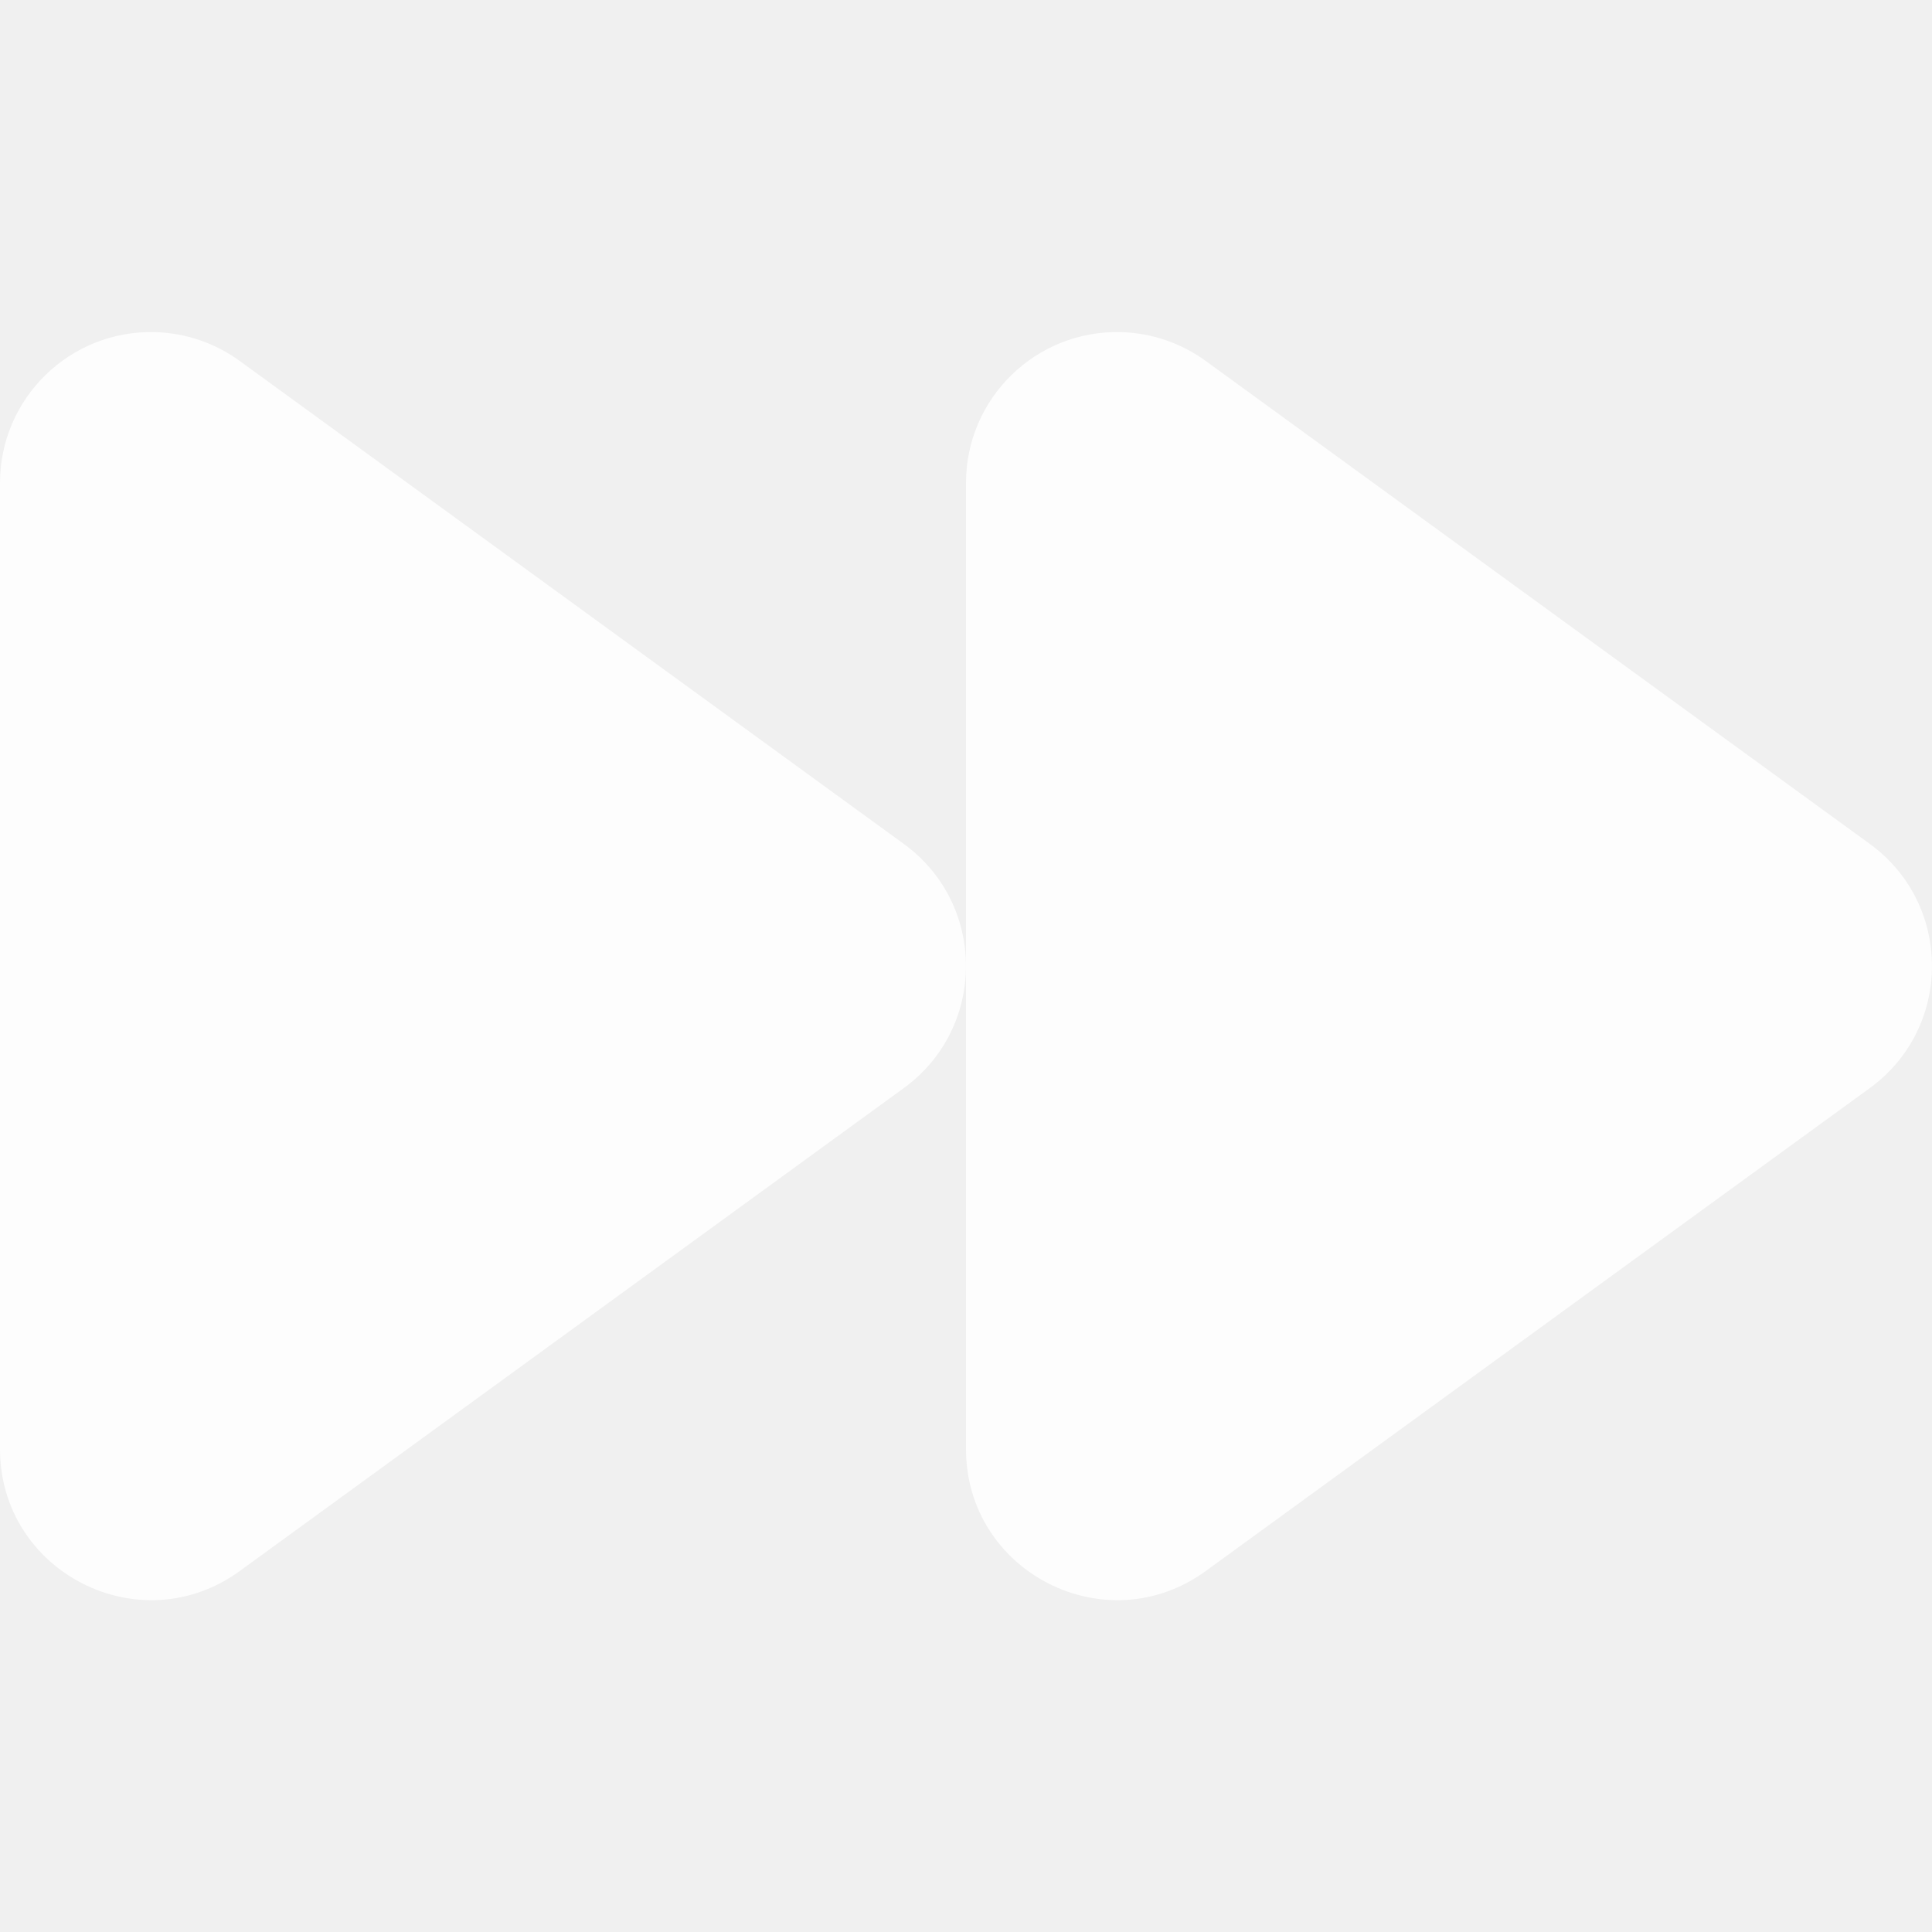
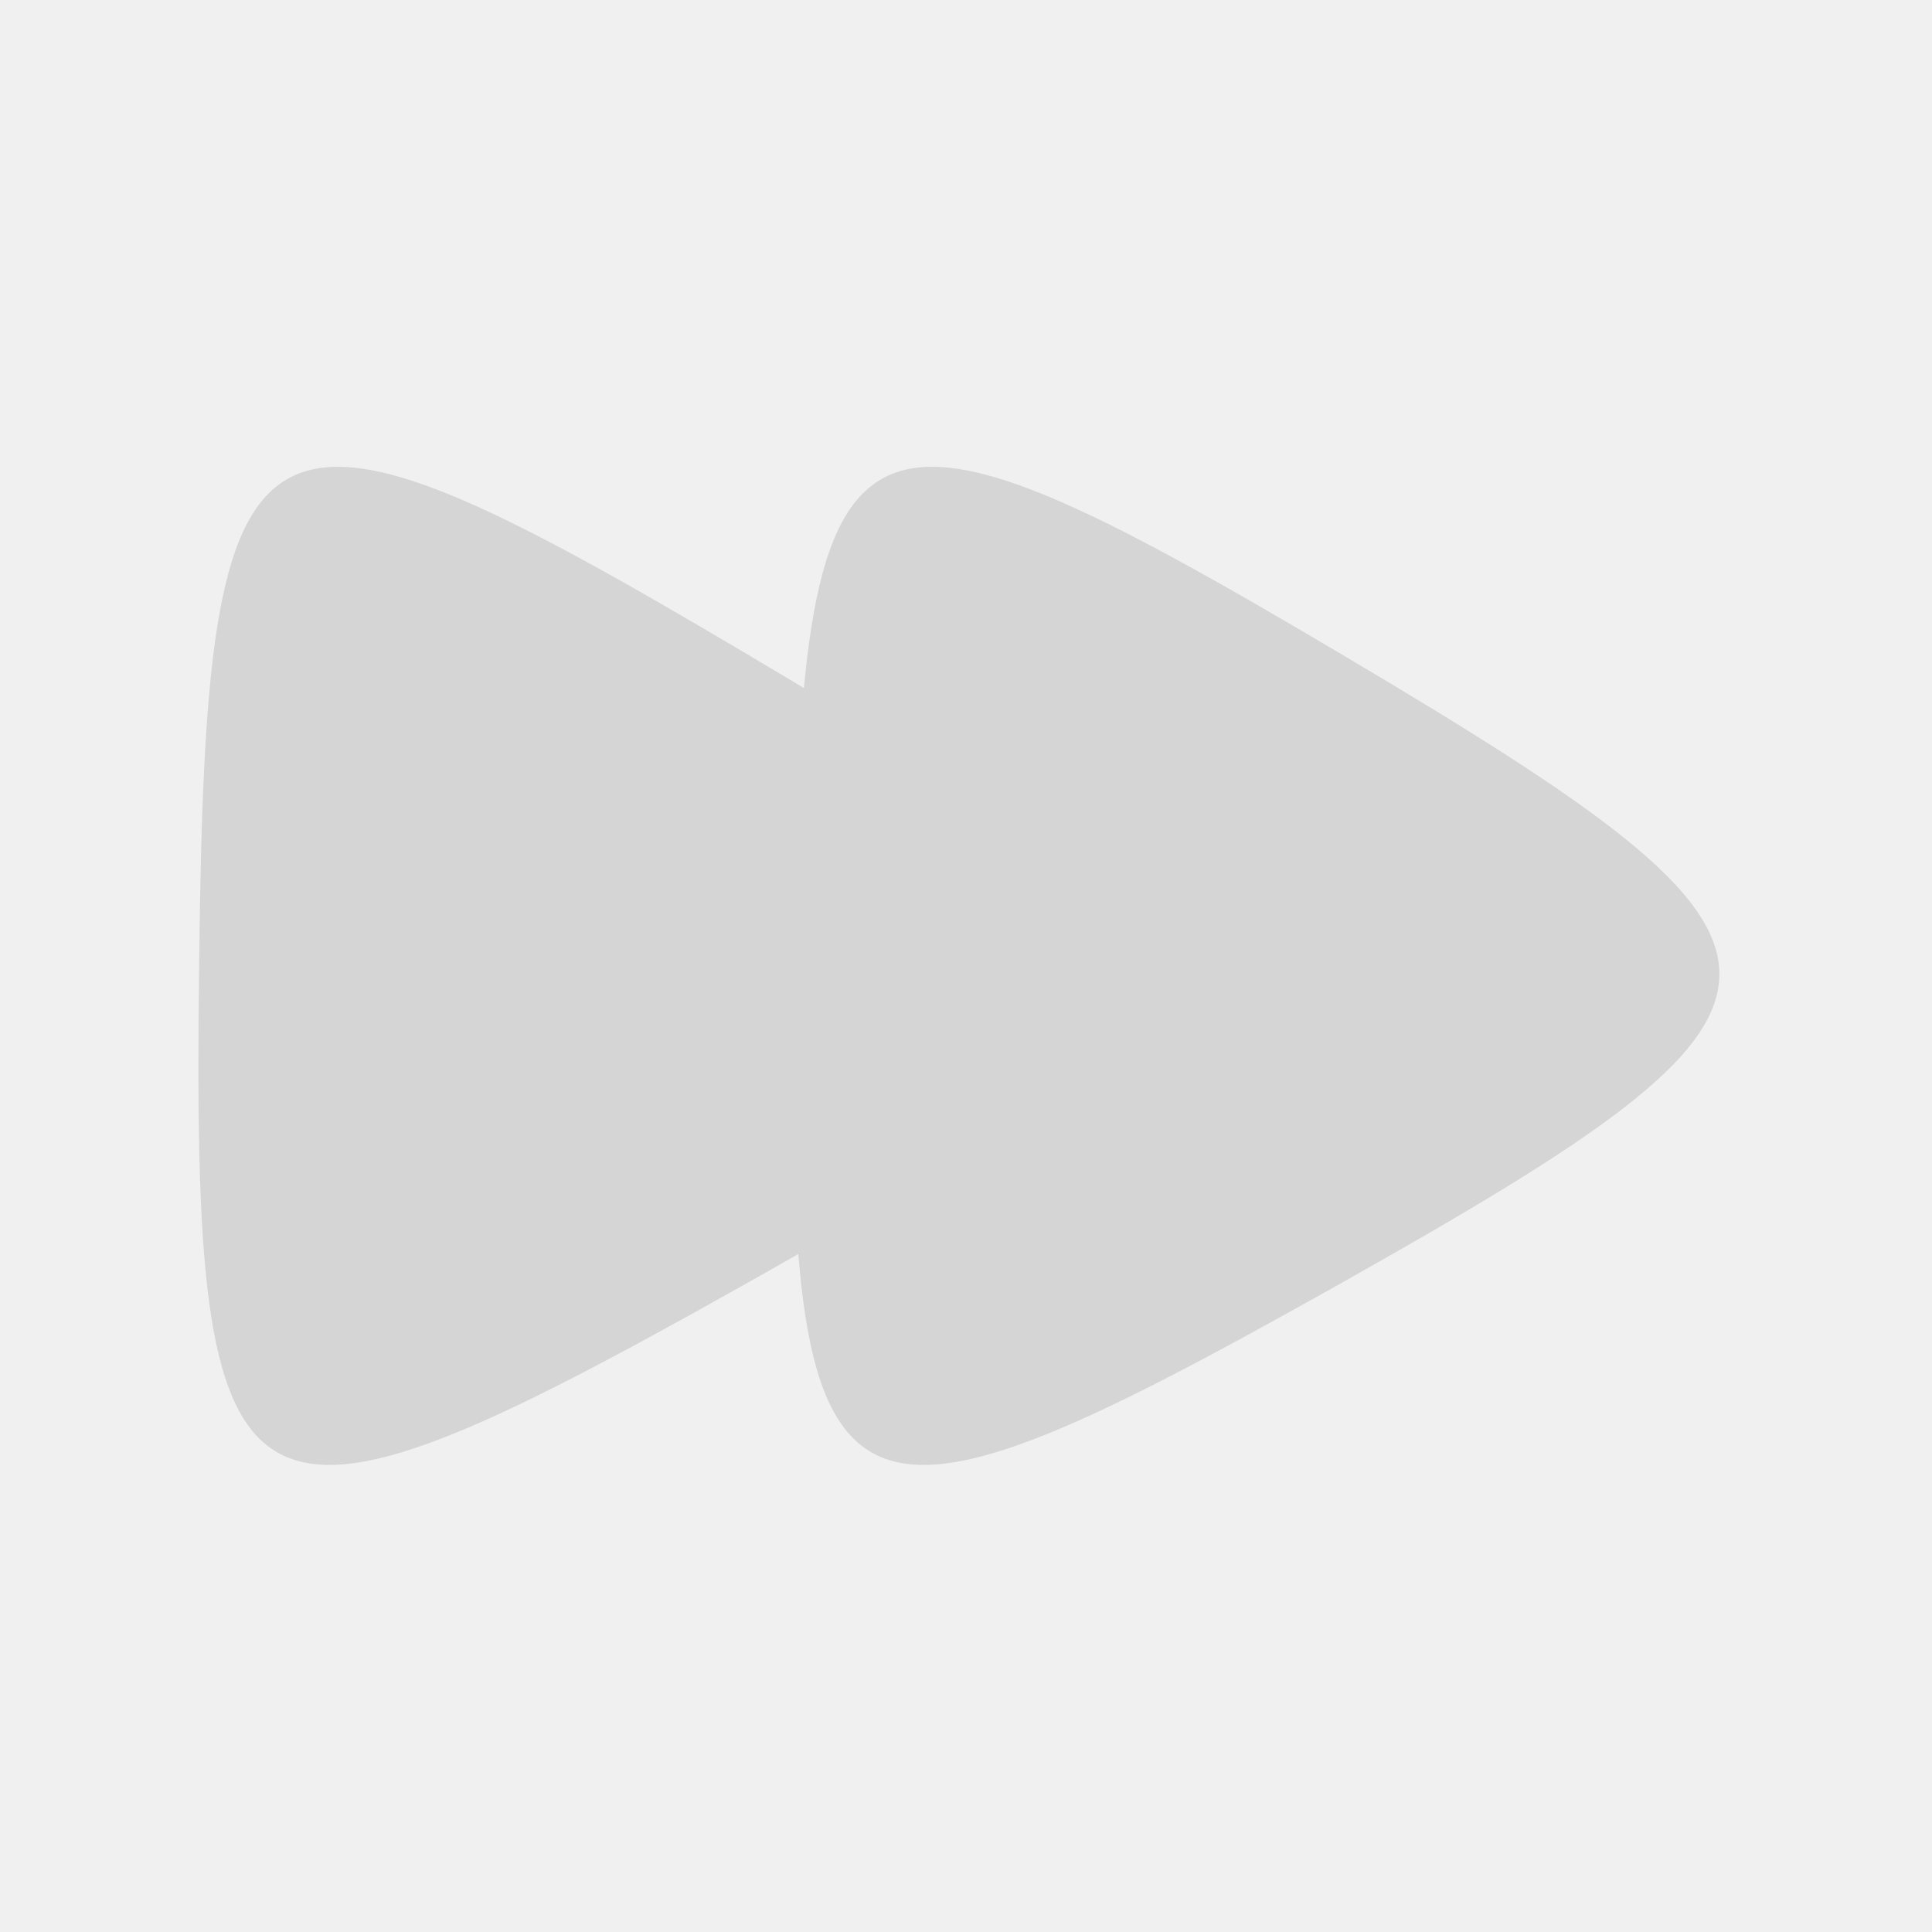
<svg xmlns="http://www.w3.org/2000/svg" xmlns:xlink="http://www.w3.org/1999/xlink" id="svg2" height="64" width="64" version="1.1" viewBox="0 0 64 64">
  <defs id="defs14">
    <linearGradient id="linearGradient3253">
      <stop id="stop3255" offset="0" style="stop-color:#89d5f8;stop-opacity:1;" />
      <stop id="stop3257" offset="1" style="stop-color:#00899e;stop-opacity:1;" />
    </linearGradient>
    <linearGradient id="linearGradient11979">
      <stop id="stop11981" offset="0" style="stop-color:#ffffff;stop-opacity:1;" />
      <stop id="stop11983" offset="1" style="stop-color:#729fcf;stop-opacity:1" />
    </linearGradient>
    <linearGradient id="linearGradient2846">
      <stop style="stop-color:#8a8a8a;stop-opacity:1;" offset="0" id="stop2848" />
      <stop style="stop-color:#484848;stop-opacity:1;" offset="1" id="stop2850" />
    </linearGradient>
    <linearGradient id="linearGradient2366">
      <stop style="stop-color:#ffffff;stop-opacity:1;" offset="0" id="stop2368" />
      <stop id="stop2374" offset="0.5" style="stop-color:#ffffff;stop-opacity:0.219;" />
      <stop style="stop-color:#ffffff;stop-opacity:1;" offset="1" id="stop2370" />
    </linearGradient>
    <linearGradient id="linearGradient4467">
      <stop id="stop4469" offset="0" style="stop-color:#ffffff;stop-opacity:1;" />
      <stop id="stop4471" offset="1" style="stop-color:#ffffff;stop-opacity:0.248;" />
    </linearGradient>
    <linearGradient id="linearGradient4454">
      <stop id="stop4456" offset="0" style="stop-color:#729fcf;stop-opacity:0.208;" />
      <stop id="stop4458" offset="1" style="stop-color:#729fcf;stop-opacity:0.676;" />
    </linearGradient>
    <linearGradient id="linearGradient4440">
      <stop id="stop4442" offset="0" style="stop-color:#7d7d7d;stop-opacity:1;" />
      <stop style="stop-color:#b1b1b1;stop-opacity:1;" offset="0.5" id="stop4448" />
      <stop id="stop4444" offset="1" style="stop-color:#686868;stop-opacity:1;" />
    </linearGradient>
    <radialGradient xlink:href="#linearGradient4467" id="radialGradient2097" cx="23.071" cy="35.127" fx="23.071" fy="35.127" r="10.319" gradientTransform="matrix(0.914812,0.01265023,-0.00821502,0.213562,2.253914,27.18889)" gradientUnits="userSpaceOnUse" />
    <linearGradient xlink:href="#linearGradient4467" id="linearGradient7922" x1="16.875" y1="22.852" x2="27.901" y2="34.977" gradientUnits="userSpaceOnUse" />
    <linearGradient xlink:href="#linearGradient2871" id="linearGradient7186" gradientUnits="userSpaceOnUse" x1="46.835" y1="45.264" x2="45.38" y2="50.94" />
    <linearGradient xlink:href="#linearGradient2402" id="linearGradient7184" gradientUnits="userSpaceOnUse" x1="18.936" y1="23.668" x2="53.589" y2="26.649" />
    <linearGradient xlink:href="#linearGradient2380" id="linearGradient7180" gradientUnits="userSpaceOnUse" x1="62.514" y1="36.061" x2="15.985" y2="20.609" />
    <linearGradient xlink:href="#linearGradient4467" id="linearGradient7189" gradientUnits="userSpaceOnUse" x1="13.435" y1="13.604" x2="22.375" y2="23.554" gradientTransform="rotate(180,23.96967,25.01237)" />
    <linearGradient xlink:href="#linearGradient4467" id="linearGradient7185" x1="13.435" y1="13.604" x2="22.375" y2="23.554" gradientUnits="userSpaceOnUse" />
    <linearGradient xlink:href="#linearGradient1322" id="linearGradient4975" x1="34.893" y1="36.423" x2="45.919" y2="48.548" gradientUnits="userSpaceOnUse" gradientTransform="translate(-18.01785,-13.57119)" />
    <linearGradient id="linearGradient1322">
      <stop id="stop1324" offset="0" style="stop-color:#729fcf" />
      <stop id="stop1326" offset="1" style="stop-color:#5187d6;stop-opacity:1;" />
    </linearGradient>
    <linearGradient xlink:href="#linearGradient4467" id="linearGradient1491" gradientUnits="userSpaceOnUse" x1="5.965" y1="26.048" x2="52.854" y2="26.048" />
    <linearGradient id="linearGradient2402">
      <stop style="stop-color:#729fcf;stop-opacity:1;" offset="0" id="stop2404" />
      <stop style="stop-color:#528ac5;stop-opacity:1;" offset="1" id="stop2406" />
    </linearGradient>
    <linearGradient id="linearGradient2871">
      <stop style="stop-color:#3465a4;stop-opacity:1;" offset="0" id="stop2873" />
      <stop style="stop-color:#3465a4;stop-opacity:1" offset="1" id="stop2875" />
    </linearGradient>
    <linearGradient xlink:href="#linearGradient2690" id="linearGradient2696" x1="32.648" y1="30.749" x2="37.124" y2="24.842" gradientUnits="userSpaceOnUse" gradientTransform="translate(-48.77039,-5.765705)" />
    <linearGradient id="linearGradient2690">
      <stop style="stop-color:#c4d7eb;stop-opacity:1;" offset="0" id="stop2692" />
      <stop style="stop-color:#c4d7eb;stop-opacity:0;" offset="1" id="stop2694" />
    </linearGradient>
    <linearGradient xlink:href="#linearGradient2682" id="linearGradient2688" x1="36.714" y1="31.456" x2="37.124" y2="24.842" gradientUnits="userSpaceOnUse" gradientTransform="translate(-48.77039,-5.765705)" />
    <linearGradient id="linearGradient2682">
      <stop style="stop-color:#3977c3;stop-opacity:1;" offset="0" id="stop2684" />
      <stop style="stop-color:#89aedc;stop-opacity:0;" offset="1" id="stop2686" />
    </linearGradient>
    <linearGradient id="linearGradient2380">
      <stop style="stop-color:#b9cfe7;stop-opacity:1" offset="0" id="stop2382" />
      <stop style="stop-color:#729fcf;stop-opacity:1" offset="1" id="stop2384" />
    </linearGradient>
    <linearGradient xlink:href="#linearGradient2831" id="linearGradient1486" gradientUnits="userSpaceOnUse" gradientTransform="translate(-48.30498,-6.043298)" x1="13.479" y1="10.612" x2="15.419" y2="19.115" />
    <linearGradient id="linearGradient2831">
      <stop style="stop-color:#3465a4;stop-opacity:1;" offset="0" id="stop2833" />
      <stop id="stop2855" offset="0.333" style="stop-color:#5b86be;stop-opacity:1;" />
      <stop style="stop-color:#83a8d8;stop-opacity:0;" offset="1" id="stop2835" />
    </linearGradient>
    <linearGradient xlink:href="#linearGradient2871" id="linearGradient1488" gradientUnits="userSpaceOnUse" gradientTransform="rotate(180,-0.62124,20.04085)" x1="37.128" y1="29.73" x2="37.065" y2="26.194" />
    <radialGradient xlink:href="#linearGradient4467" id="radialGradient1503" gradientUnits="userSpaceOnUse" gradientTransform="matrix(1,0,0,0.536723,0,16.87306)" cx="24.837" cy="36.421" fx="24.837" fy="36.421" r="15.645" />
    <linearGradient id="linearGradient3864">
      <stop id="stop3866" offset="0" style="stop-color:#71b2f8;stop-opacity:1;" />
      <stop id="stop3868" offset="1" style="stop-color:#002795;stop-opacity:1;" />
    </linearGradient>
    <radialGradient xlink:href="#linearGradient3864" id="radialGradient2571" gradientUnits="userSpaceOnUse" cx="342.583" cy="27.257" fx="342.583" fy="27.257" r="19.571" gradientTransform="matrix(1.625841,0.5434973,-8.8819886e-2,0.2656996,-215.0241,-170.9019)" />
    <radialGradient xlink:href="#linearGradient3593" id="radialGradient3352" gradientUnits="userSpaceOnUse" cx="345.284" cy="15.561" fx="345.284" fy="15.561" r="19.571" gradientTransform="translate(-0.1767767,-2.65165)" />
    <linearGradient id="linearGradient3593">
      <stop style="stop-color:#c8e0f9;stop-opacity:1;" offset="0" id="stop3595" />
      <stop style="stop-color:#637dca;stop-opacity:1;" offset="1" id="stop3597" />
    </linearGradient>
    <radialGradient xlink:href="#linearGradient3593" id="radialGradient3354" gradientUnits="userSpaceOnUse" cx="330.638" cy="39.963" fx="330.638" fy="39.963" r="19.571" gradientTransform="translate(-0.1767767,-2.65165)" />
    <radialGradient xlink:href="#linearGradient3864" id="radialGradient3369" gradientUnits="userSpaceOnUse" gradientTransform="matrix(1.625841,0.5434973,-8.8819886e-2,0.2656996,-461.8107,-173.0627)" cx="342.583" cy="27.257" fx="342.583" fy="27.257" r="19.571" />
    <radialGradient xlink:href="#linearGradient3593" id="radialGradient3372" gradientUnits="userSpaceOnUse" gradientTransform="matrix(1.001232,0,0,0.9421773,-327.5031,-4.331665)" cx="345.284" cy="15.561" fx="345.284" fy="15.561" r="19.571" />
    <radialGradient xlink:href="#linearGradient3593" id="radialGradient3375" gradientUnits="userSpaceOnUse" gradientTransform="matrix(1.001232,0,0,0.9421773,-287.8179,-28.14305)" cx="330.638" cy="39.963" fx="330.638" fy="39.963" r="19.571" />
    <radialGradient xlink:href="#linearGradient3864" id="radialGradient3380" gradientUnits="userSpaceOnUse" gradientTransform="matrix(0.9829174,1.324085,-1.233005,0.8105158,-131.0413,-483.7456)" cx="320.44" cy="113.234" fx="320.44" fy="113.234" r="19.571" />
    <linearGradient xlink:href="#linearGradient3864" id="linearGradient3914" x1="6.945" y1="36.839" x2="48.691" y2="36.839" gradientUnits="userSpaceOnUse" gradientTransform="matrix(1.001232,0,0,0.9421773,-4.869961,-2.386316)" />
    <linearGradient xlink:href="#linearGradient3864" id="linearGradient3792" gradientUnits="userSpaceOnUse" gradientTransform="matrix(1.001232,0,0,0.9421773,-4.869961,-2.386316)" x1="6.83" y1="34.146" x2="48.691" y2="36.839" />
    <radialGradient xlink:href="#linearGradient3864" id="radialGradient3812" gradientUnits="userSpaceOnUse" gradientTransform="matrix(1.001232,0,0,0.9421773,-287.8179,-28.14305)" cx="330.638" cy="39.963" fx="330.638" fy="39.963" r="19.571" />
    <radialGradient xlink:href="#linearGradient3593" id="radialGradient3814" gradientUnits="userSpaceOnUse" gradientTransform="matrix(1.001232,0,0,0.9421773,-327.5031,-4.331665)" cx="345.284" cy="15.561" fx="345.284" fy="15.561" r="19.571" />
    <radialGradient xlink:href="#linearGradient3864" id="radialGradient3816" gradientUnits="userSpaceOnUse" gradientTransform="matrix(0.9829174,1.324085,-1.233005,0.8105158,-131.0413,-483.7456)" cx="320.44" cy="113.234" fx="320.44" fy="113.234" r="19.571" />
    <radialGradient xlink:href="#linearGradient4467" id="radialGradient3850" gradientUnits="userSpaceOnUse" gradientTransform="matrix(1,0,0,0.6985294,0,202.8286)" cx="225.264" cy="672.797" fx="225.264" fy="672.797" r="34.345" />
    <radialGradient xlink:href="#linearGradient4467" id="radialGradient3850-4" gradientUnits="userSpaceOnUse" gradientTransform="matrix(1,0,0,0.6985294,0,202.8286)" cx="225.264" cy="672.797" fx="225.264" fy="672.797" r="34.345" />
    <radialGradient gradientUnits="userSpaceOnUse" gradientTransform="matrix(0.914812,0.01265023,-0.00821502,0.213562,2.253914,27.18889)" r="10.319" fy="35.127" fx="23.071" cy="35.127" cx="23.071" id="radialGradient2097-2" xlink:href="#linearGradient4467" />
    <radialGradient r="15.645" fy="36.421" fx="24.837" cy="36.421" cx="24.837" gradientTransform="matrix(1,0,0,0.536723,0,16.87306)" gradientUnits="userSpaceOnUse" id="radialGradient1503-3" xlink:href="#linearGradient4467" />
    <radialGradient gradientTransform="matrix(1.625841,0.5434973,-8.8819886e-2,0.2656996,-215.0241,-170.9019)" r="19.571" fy="27.257" fx="342.583" cy="27.257" cx="342.583" gradientUnits="userSpaceOnUse" id="radialGradient2571-4" xlink:href="#linearGradient3864" />
    <radialGradient gradientTransform="translate(-0.1767767,-2.65165)" r="19.571" fy="15.561" fx="345.284" cy="15.561" cx="345.284" gradientUnits="userSpaceOnUse" id="radialGradient3352-1" xlink:href="#linearGradient3593" />
    <radialGradient gradientTransform="translate(-0.1767767,-2.65165)" r="19.571" fy="39.963" fx="330.638" cy="39.963" cx="330.638" gradientUnits="userSpaceOnUse" id="radialGradient3354-1" xlink:href="#linearGradient3593" />
    <radialGradient r="19.571" fy="27.257" fx="342.583" cy="27.257" cx="342.583" gradientTransform="matrix(1.625841,0.5434973,-8.8819886e-2,0.2656996,-461.8107,-173.0627)" gradientUnits="userSpaceOnUse" id="radialGradient3369-3" xlink:href="#linearGradient3864" />
    <radialGradient r="19.571" fy="15.561" fx="345.284" cy="15.561" cx="345.284" gradientTransform="matrix(1.001232,0,0,0.9421773,-327.5031,-4.331665)" gradientUnits="userSpaceOnUse" id="radialGradient3372-9" xlink:href="#linearGradient3593" />
    <radialGradient r="19.571" fy="39.963" fx="330.638" cy="39.963" cx="330.638" gradientTransform="matrix(1.001232,0,0,0.9421773,-287.8179,-28.14305)" gradientUnits="userSpaceOnUse" id="radialGradient3375-2" xlink:href="#linearGradient3593" />
    <radialGradient r="19.571" fy="113.234" fx="320.44" cy="113.234" cx="320.44" gradientTransform="matrix(0.9829174,1.324085,-1.233005,0.8105158,-131.0413,-483.7456)" gradientUnits="userSpaceOnUse" id="radialGradient3380-0" xlink:href="#linearGradient3864" />
    <radialGradient r="19.571" fy="39.963" fx="330.638" cy="39.963" cx="330.638" gradientTransform="matrix(1.001232,0,0,0.9421773,-287.8179,-28.14305)" gradientUnits="userSpaceOnUse" id="radialGradient3812-9" xlink:href="#linearGradient3864" />
    <radialGradient r="19.571" fy="15.561" fx="345.284" cy="15.561" cx="345.284" gradientTransform="matrix(1.001232,0,0,0.9421773,-327.5031,-4.331665)" gradientUnits="userSpaceOnUse" id="radialGradient3814-9" xlink:href="#linearGradient3593" />
    <radialGradient r="19.571" fy="113.234" fx="320.44" cy="113.234" cx="320.44" gradientTransform="matrix(0.9829174,1.324085,-1.233005,0.8105158,-131.0413,-483.7456)" gradientUnits="userSpaceOnUse" id="radialGradient3816-2" xlink:href="#linearGradient3864" />
    <radialGradient r="34.345" fy="672.797" fx="225.264" cy="672.797" cx="225.264" gradientTransform="matrix(1,0,0,0.6985294,0,202.8286)" gradientUnits="userSpaceOnUse" id="radialGradient3850-8" xlink:href="#linearGradient4467" />
    <radialGradient r="34.345" fy="672.797" fx="225.264" cy="672.797" cx="225.264" gradientTransform="matrix(1,0,0,0.6985294,0,202.8286)" gradientUnits="userSpaceOnUse" id="radialGradient3850-4-2" xlink:href="#linearGradient4467" />
  </defs>
-   <g id="layer1" transform="translate(0,16)">
-     <path style="color:#000000;font-style:normal;font-variant:normal;font-weight:normal;font-stretch:normal;font-size:medium;line-height:normal;font-family:sans-serif;font-variant-ligatures:none;font-variant-position:normal;font-variant-caps:normal;font-variant-numeric:normal;font-variant-alternates:normal;font-feature-settings:normal;text-indent:0;text-align:start;text-decoration:none;text-decoration-line:none;text-decoration-style:solid;text-decoration-color:#000000;letter-spacing:normal;word-spacing:normal;text-transform:none;direction:ltr;block-progression:tb;writing-mode:lr-tb;baseline-shift:baseline;text-anchor:start;white-space:normal;shape-padding:0;clip-rule:nonzero;display:inline;overflow:visible;visibility:visible;opacity:1;isolation:auto;mix-blend-mode:normal;color-interpolation:sRGB;color-interpolation-filters:linearRGB;solid-color:#000000;solid-opacity:1;fill:#ffffff;fill-opacity:0.863;fill-rule:nonzero;stroke:none;stroke-width:10;stroke-linecap:round;stroke-linejoin:round;stroke-miterlimit:4;stroke-dasharray:none;stroke-dashoffset:0;stroke-opacity:1;color-rendering:auto;image-rendering:auto;shape-rendering:auto;text-rendering:auto;enable-background:accumulate" d="M 5.143,-4.998 C 2.327,-5.078 2.4466233e-4,-2.817 0,0 l 0,32 c 0.001,4.086 4.637,6.446 7.941,4.043 l 22,-16 c 2.744,-1.997 2.744,-6.089 0,-8.086 L 7.941,-4.043 C 7.126,-4.636 6.15,-4.969 5.143,-4.998 Z" id="path8263" />
-     <path style="color:#000000;font-style:normal;font-variant:normal;font-weight:normal;font-stretch:normal;font-size:medium;line-height:normal;font-family:sans-serif;font-variant-ligatures:none;font-variant-position:normal;font-variant-caps:normal;font-variant-numeric:normal;font-variant-alternates:normal;font-feature-settings:normal;text-indent:0;text-align:start;text-decoration:none;text-decoration-line:none;text-decoration-style:solid;text-decoration-color:#000000;letter-spacing:normal;word-spacing:normal;text-transform:none;direction:ltr;block-progression:tb;writing-mode:lr-tb;baseline-shift:baseline;text-anchor:start;white-space:normal;shape-padding:0;clip-rule:nonzero;display:inline;overflow:visible;visibility:visible;opacity:1;isolation:auto;mix-blend-mode:normal;color-interpolation:sRGB;color-interpolation-filters:linearRGB;solid-color:#000000;solid-opacity:1;fill:#ffffff;fill-opacity:0.863;fill-rule:nonzero;stroke:none;stroke-width:10;stroke-linecap:round;stroke-linejoin:round;stroke-miterlimit:4;stroke-dasharray:none;stroke-dashoffset:0;stroke-opacity:1;color-rendering:auto;image-rendering:auto;shape-rendering:auto;text-rendering:auto;enable-background:accumulate" d="M 37.143,-4.998 C 34.327,-5.078 32,-2.817 32,0 l 0,32 c 0.001,4.086 4.637,6.446 7.941,4.043 l 22,-16 c 2.744,-1.997 2.744,-6.089 0,-8.086 l -22,-16 c -0.815,-0.593 -1.791,-0.926 -2.799,-0.955 z" id="path8263-0" />
+   <g id="layer1" transform="translate(0,16)" style="display:none">
+     <path style="color:#000000;font-style:normal;font-variant:normal;font-weight:normal;font-stretch:normal;font-size:medium;line-height:normal;font-family:sans-serif;font-variant-ligatures:none;font-variant-position:normal;font-variant-caps:normal;font-variant-numeric:normal;font-variant-alternates:normal;font-feature-settings:normal;text-indent:0;text-align:start;text-decoration:none;text-decoration-line:none;text-decoration-style:solid;text-decoration-color:#000000;letter-spacing:normal;word-spacing:normal;text-transform:none;writing-mode:lr-tb;direction:ltr;baseline-shift:baseline;text-anchor:start;white-space:normal;shape-padding:0;clip-rule:nonzero;display:inline;overflow:visible;visibility:visible;opacity:1;isolation:auto;mix-blend-mode:normal;color-interpolation:sRGB;color-interpolation-filters:linearRGB;solid-color:#000000;solid-opacity:1;fill:#ffffff;fill-opacity:0.863;fill-rule:nonzero;stroke:none;stroke-width:10;stroke-linecap:round;stroke-linejoin:round;stroke-miterlimit:4;stroke-dasharray:none;stroke-dashoffset:0;stroke-opacity:1;color-rendering:auto;image-rendering:auto;shape-rendering:auto;text-rendering:auto;enable-background:accumulate" d="M 26.857,-4.998 C 29.673,-5.078 31.999,-2.817 31.999,0 v 32 c -0.001,4.086 -4.637,6.446 -7.941,4.043 l -22,-16 c -2.744,-1.997 -2.744,-6.089 0,-8.086 l 22,-16 c 0.815,-0.593 1.791,-0.926 2.799,-0.955 z" id="path8263" />
+     <path style="color:#000000;font-style:normal;font-variant:normal;font-weight:normal;font-stretch:normal;font-size:medium;line-height:normal;font-family:sans-serif;font-variant-ligatures:none;font-variant-position:normal;font-variant-caps:normal;font-variant-numeric:normal;font-variant-alternates:normal;font-feature-settings:normal;text-indent:0;text-align:start;text-decoration:none;text-decoration-line:none;text-decoration-style:solid;text-decoration-color:#000000;letter-spacing:normal;word-spacing:normal;text-transform:none;writing-mode:lr-tb;direction:ltr;baseline-shift:baseline;text-anchor:start;white-space:normal;shape-padding:0;clip-rule:nonzero;display:inline;overflow:visible;visibility:visible;opacity:1;isolation:auto;mix-blend-mode:normal;color-interpolation:sRGB;color-interpolation-filters:linearRGB;solid-color:#000000;solid-opacity:1;fill:#ffffff;fill-opacity:0.863;fill-rule:nonzero;stroke:none;stroke-width:10;stroke-linecap:round;stroke-linejoin:round;stroke-miterlimit:4;stroke-dasharray:none;stroke-dashoffset:0;stroke-opacity:1;color-rendering:auto;image-rendering:auto;shape-rendering:auto;text-rendering:auto;enable-background:accumulate" d="M 58.857,-4.998 C 61.673,-5.078 63.999,-2.817 63.999,0 v 32 c -0.001,4.086 -4.637,6.446 -7.941,4.043 l -22,-16 c -2.744,-1.997 -2.744,-6.089 0,-8.086 l 22,-16 c 0.815,-0.593 1.791,-0.926 2.799,-0.955 z" id="path8263-0" />
+   </g>
+   <g id="layer2" style="display:none">
+     <g id="g973">
+       <path transform="matrix(0,25.5485,25.5485,0,-5469.242,-8268.759)" d="m 324.9,216.578 c -0.797,-0.009 -0.827,-0.064 -0.421,-0.749 0.406,-0.685 0.469,-0.684 0.859,0.01 0.39,0.695 0.358,0.749 -0.438,0.739 z" id="use1090" style="display:inline;opacity:1;fill:#d5d5d5;fill-opacity:1;stroke:none;stroke-width:0.565;stroke-linecap:round;stroke-miterlimit:4;stroke-dasharray:none;stroke-dashoffset:0;stroke-opacity:1" />
+       <path style="display:inline;opacity:1;fill:#d5d5d5;fill-opacity:1;stroke:none;stroke-width:0.565;stroke-linecap:round;stroke-miterlimit:4;stroke-dasharray:none;stroke-dashoffset:0;stroke-opacity:1" id="path925" d="m 324.9,216.578 c -0.797,-0.009 -0.827,-0.064 -0.421,-0.749 0.406,-0.685 0.469,-0.684 0.859,0.01 0.39,0.695 0.358,0.749 -0.438,0.739 z" transform="matrix(0,25.5485,25.5485,0,-5501.495,-8268.759)" />
+     </g>
+   </g>
+   <g id="layer3">
+     <g transform="matrix(12.80848,0,0,12.80848,-5177.28,-2636.328)" id="g4850">
+       <path style="opacity:1;fill:#d5d5d5;fill-opacity:1;stroke:none;stroke-width:0.565;stroke-linecap:round;stroke-miterlimit:4;stroke-dasharray:none;stroke-dashoffset:0;stroke-opacity:1" id="use1064" d="m 324.9,216.578 c -0.797,-0.009 -0.827,-0.064 -0.421,-0.749 0.406,-0.685 0.469,-0.684 0.859,0.01 0.39,0.695 0.358,0.749 -0.438,0.739 z" transform="matrix(0,1.899016,-1.899016,0,817.5441,-408.6692)" />
+       <path style="opacity:1;fill:#d5d5d5;fill-opacity:1;stroke:none;stroke-width:0.565;stroke-linecap:round;stroke-miterlimit:4;stroke-dasharray:none;stroke-dashoffset:0;stroke-opacity:1" id="use1071" d="m 324.9,216.578 c -0.797,-0.009 -0.827,-0.064 -0.421,-0.749 0.406,-0.685 0.469,-0.684 0.859,0.01 0.39,0.695 0.358,0.749 -0.438,0.739 z" transform="matrix(0,1.899016,-1.899016,0,816.0073,-408.6692)" />
+     </g>
  </g>
</svg>
